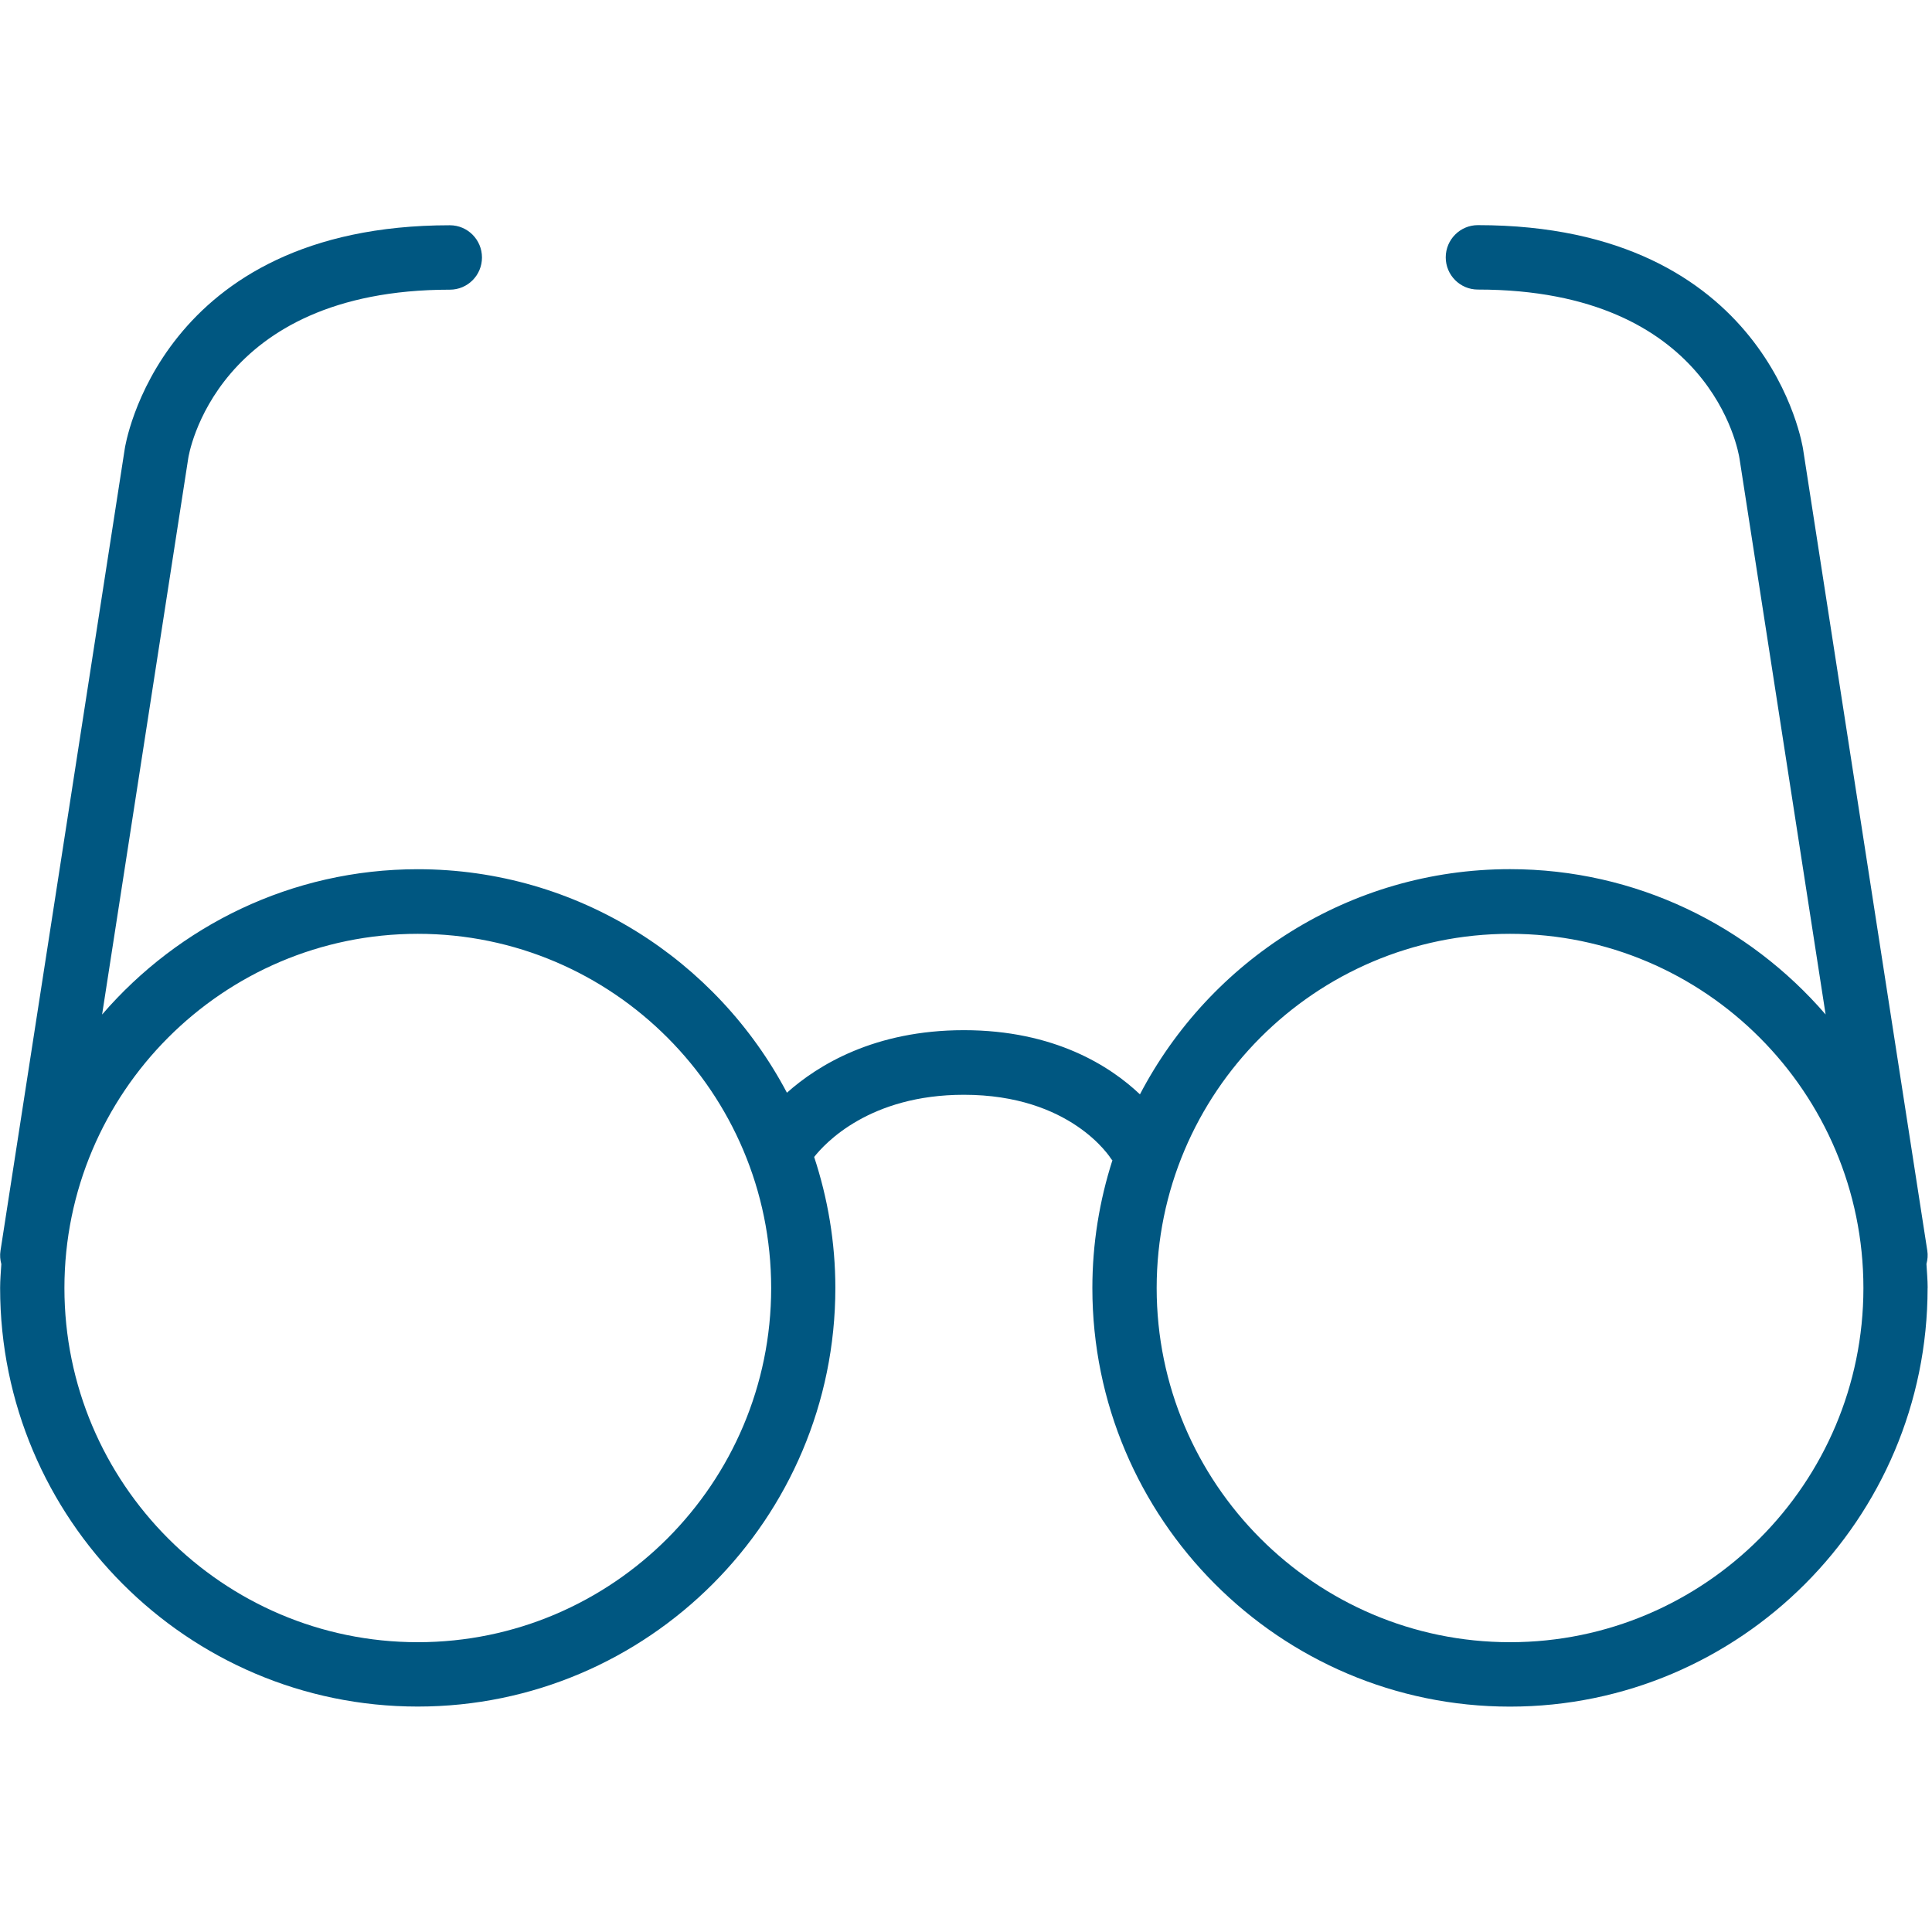
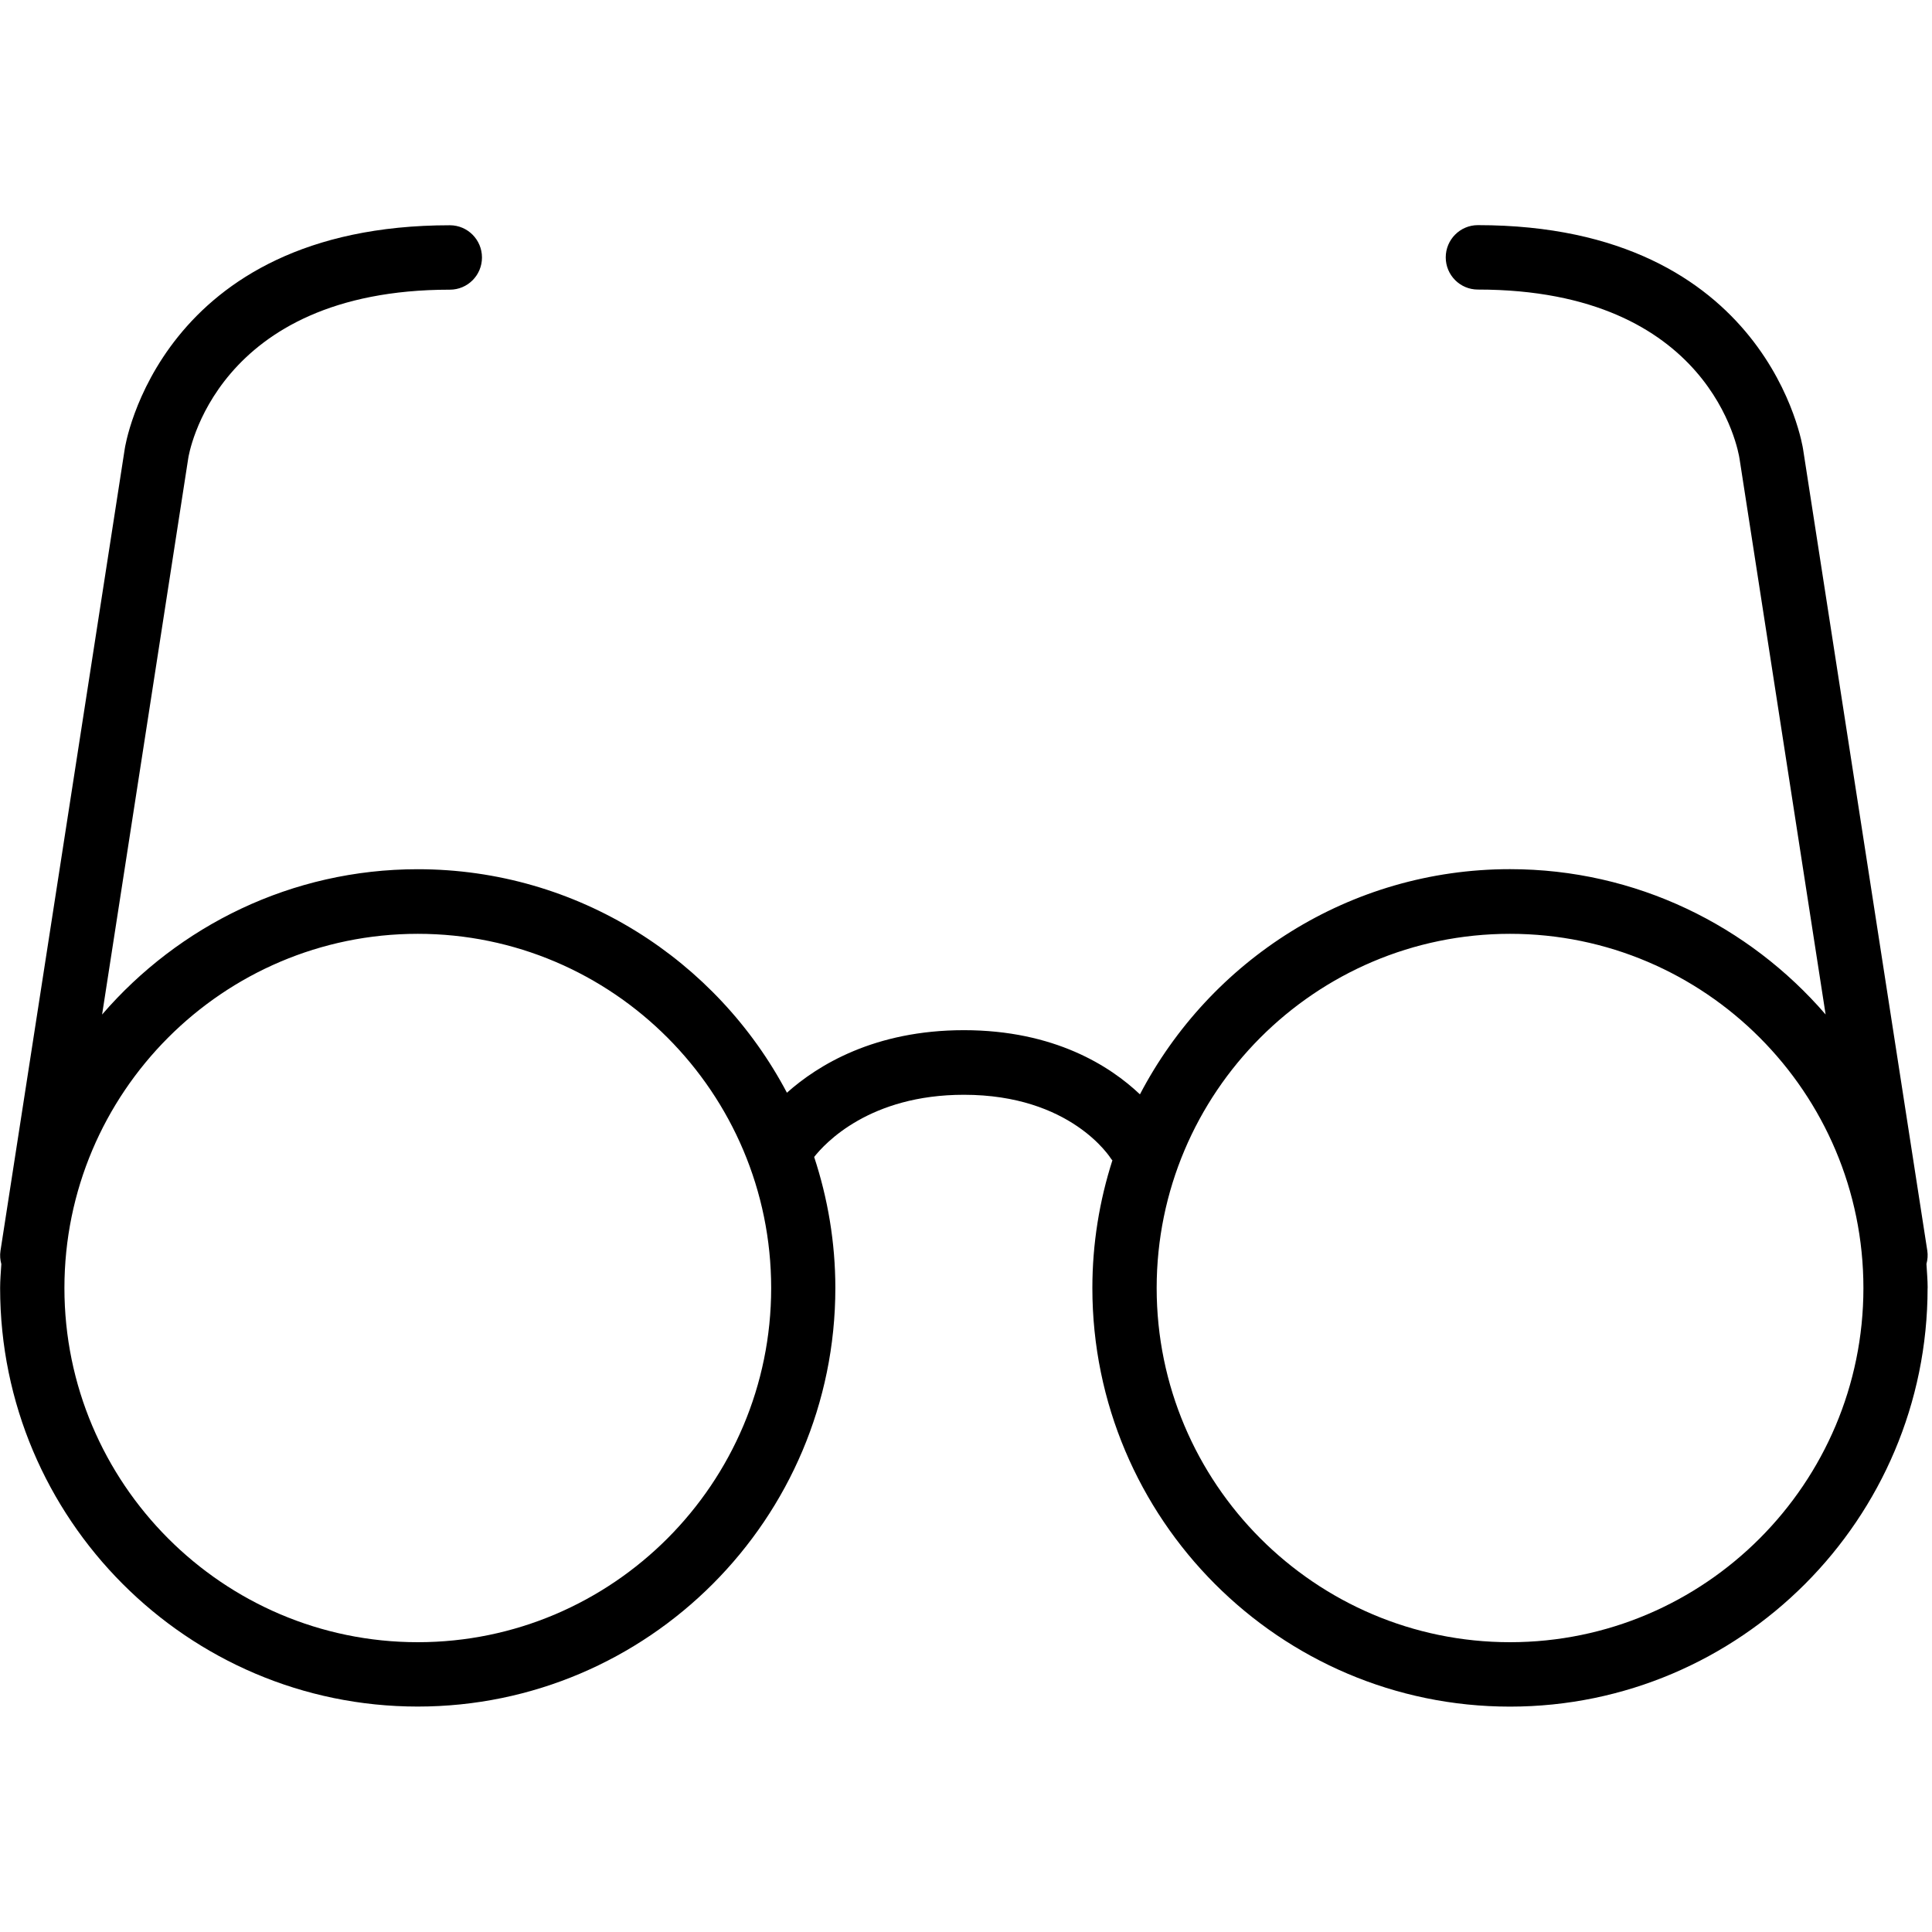
- <svg xmlns="http://www.w3.org/2000/svg" version="1.1" width="32" height="32" viewBox="0 0 32 32" fill="#005781">
+ <svg xmlns="http://www.w3.org/2000/svg" version="1.1" width="32" height="32" viewBox="0 0 32 32">
  <path d="M31.927 21.334c0 3.823-3.103 6.933-6.917 6.933s-6.917-3.11-6.917-6.933c0-0.738 0.118-1.448 0.332-2.116-0.004-0.006-0.012-0.009-0.016-0.016-0.024-0.038-0.675-1.069-2.444-1.069-1.561 0-2.3 0.801-2.48 1.030 0.225 0.683 0.351 1.412 0.351 2.17 0 3.823-3.103 6.933-6.917 6.933s-6.917-3.11-6.917-6.933c0-0.133 0.012-0.263 0.020-0.395-0.019-0.070-0.026-0.145-0.014-0.221l2.058-13.281c0.003-0.028 0.565-3.705 5.385-3.705 0.294 0 0.532 0.239 0.532 0.534s-0.238 0.533-0.532 0.533c-3.903 0-4.329 2.763-4.333 2.792l-1.427 9.214c1.269-1.471 3.14-2.407 5.228-2.407 2.65 0 4.954 1.503 6.115 3.702 0.513-0.458 1.452-1.036 2.93-1.036 1.503 0 2.427 0.598 2.917 1.063 1.157-2.214 3.468-3.73 6.129-3.73 2.088 0 3.958 0.936 5.228 2.407l-1.426-9.206c-0.018-0.119-0.467-2.801-4.334-2.801-0.294 0-0.532-0.239-0.532-0.533s0.238-0.534 0.532-0.534c4.82 0 5.382 3.676 5.387 3.713l2.057 13.272c0.012 0.076 0.005 0.15-0.014 0.221 0.007 0.131 0.020 0.261 0.020 0.395zM6.92 15.467c-3.227 0-5.853 2.632-5.853 5.867 0 3.234 2.626 5.866 5.853 5.866s5.853-2.632 5.853-5.866c0-3.235-2.626-5.867-5.853-5.867zM25.011 15.467c-3.227 0-5.853 2.632-5.853 5.867 0 3.234 2.626 5.866 5.853 5.866s5.853-2.632 5.853-5.866c0-3.235-2.626-5.867-5.853-5.867z" />
</svg>
